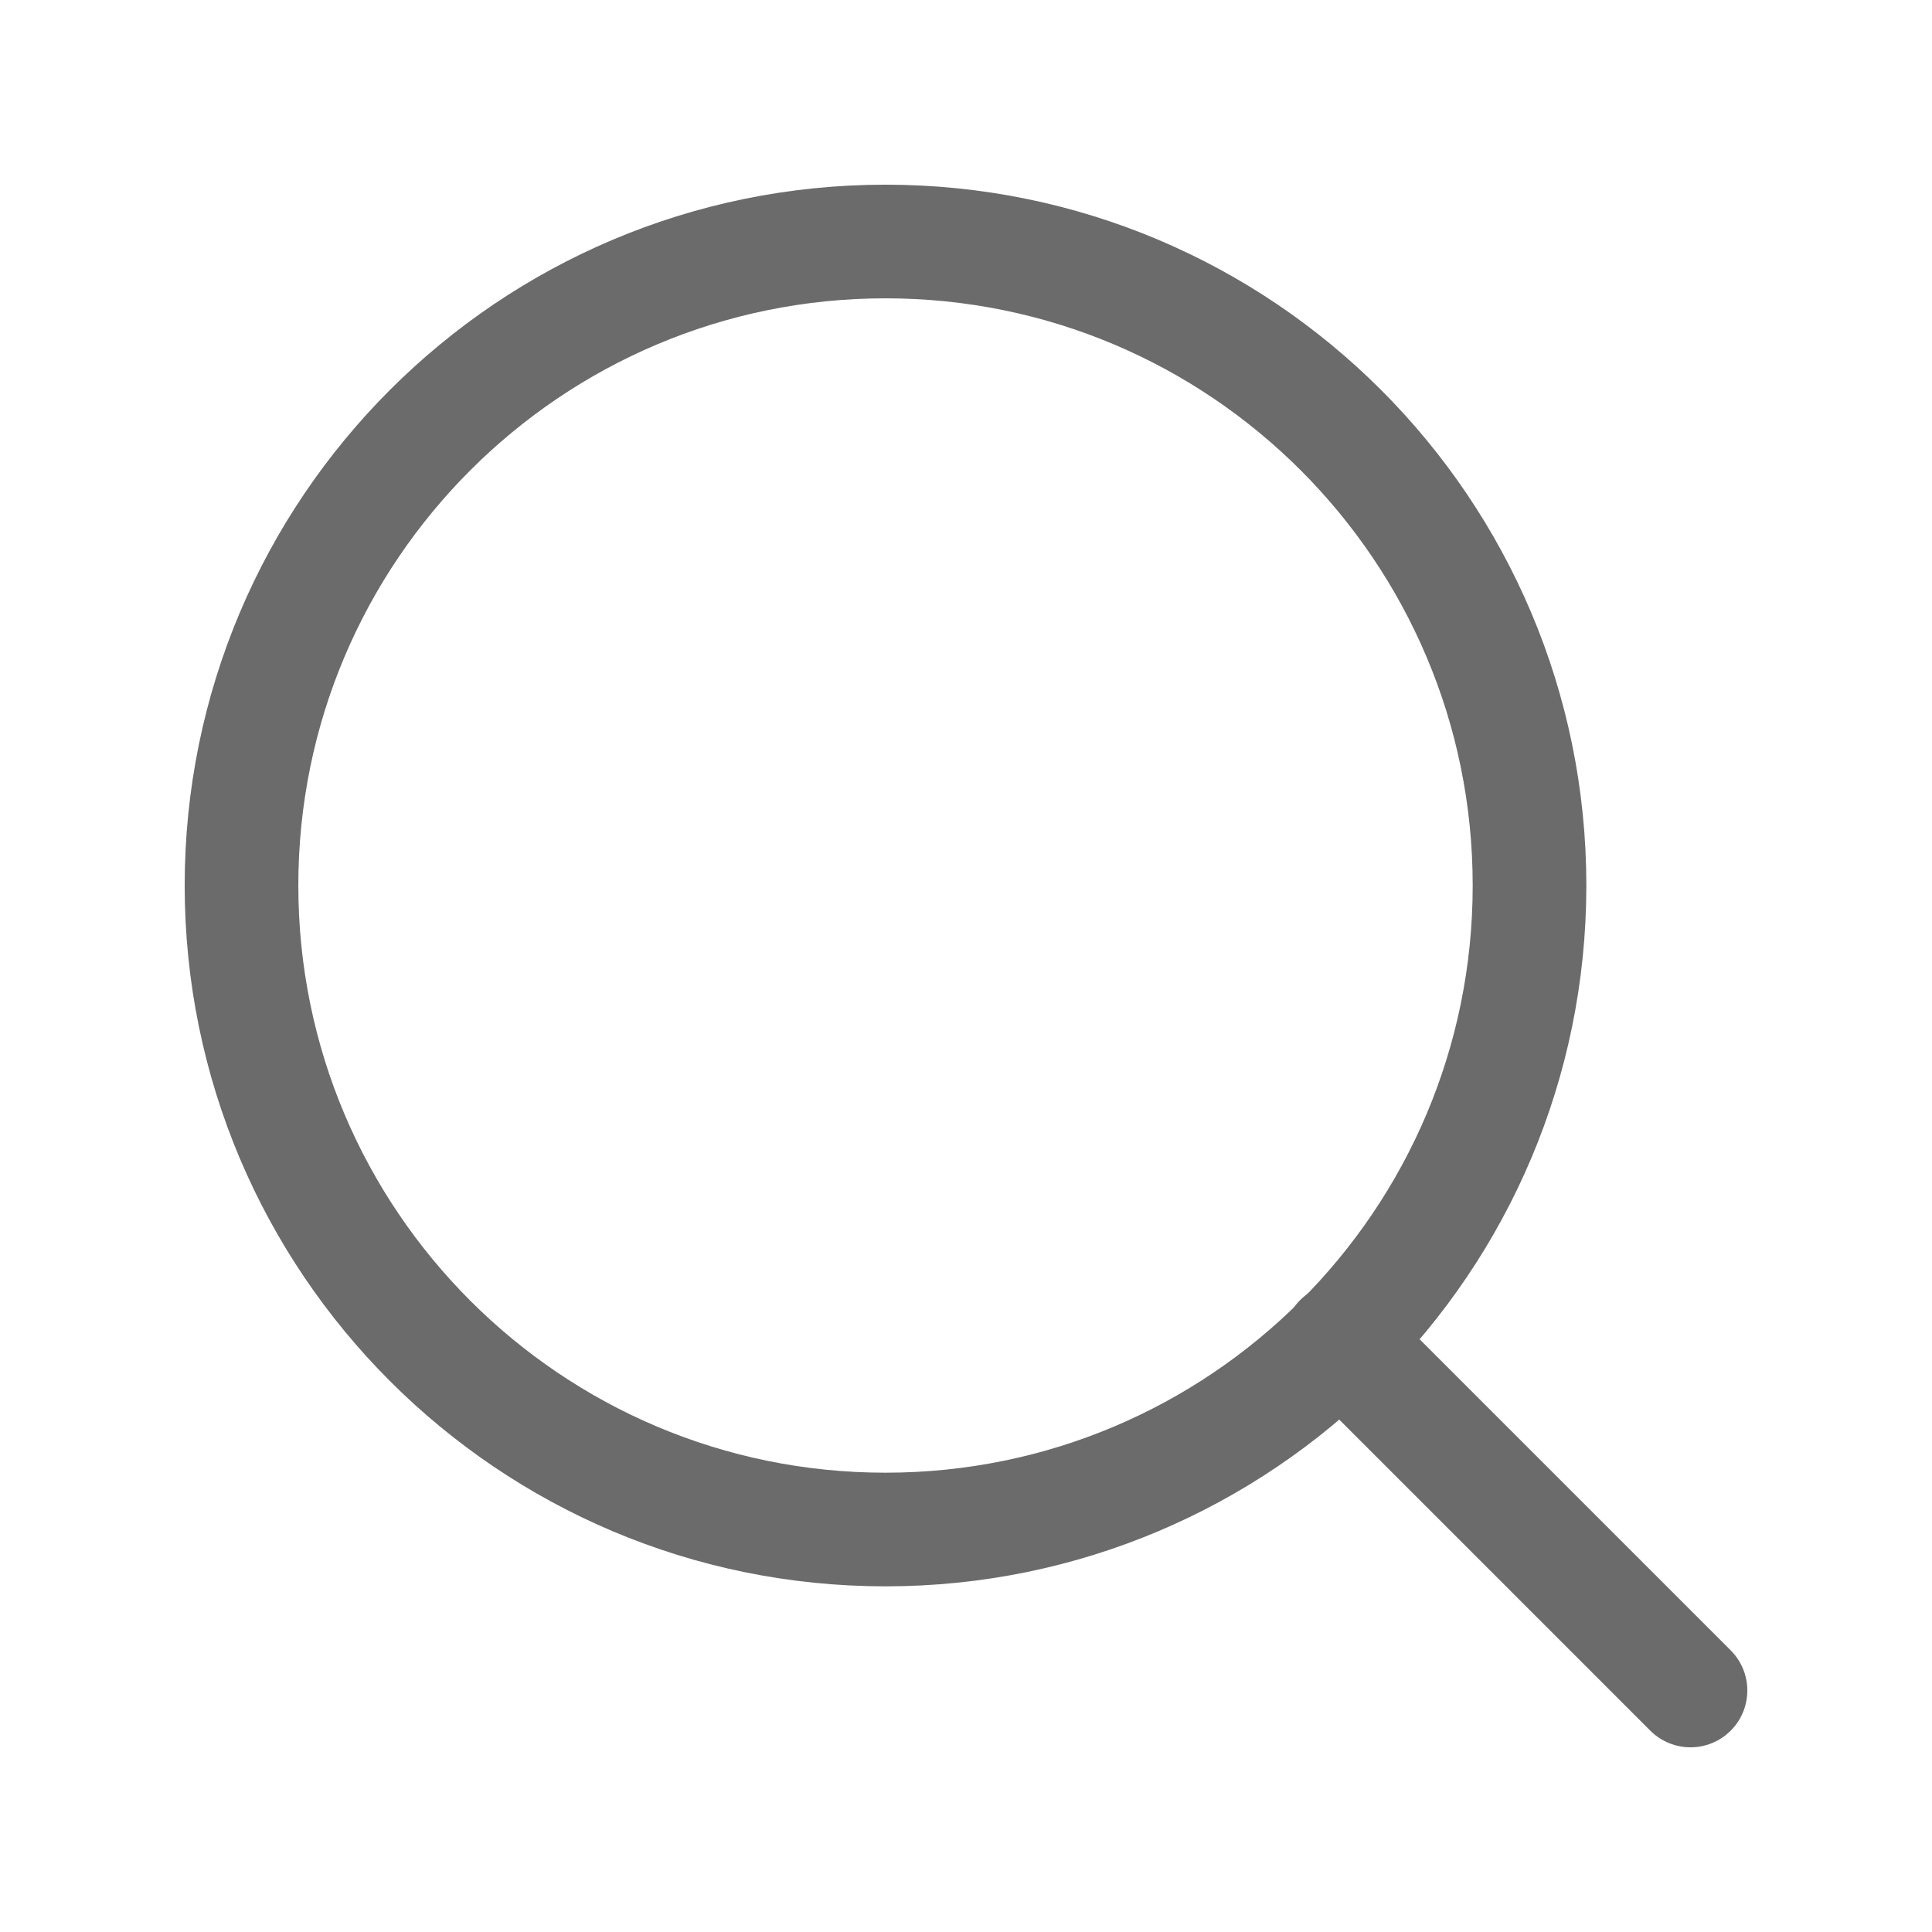
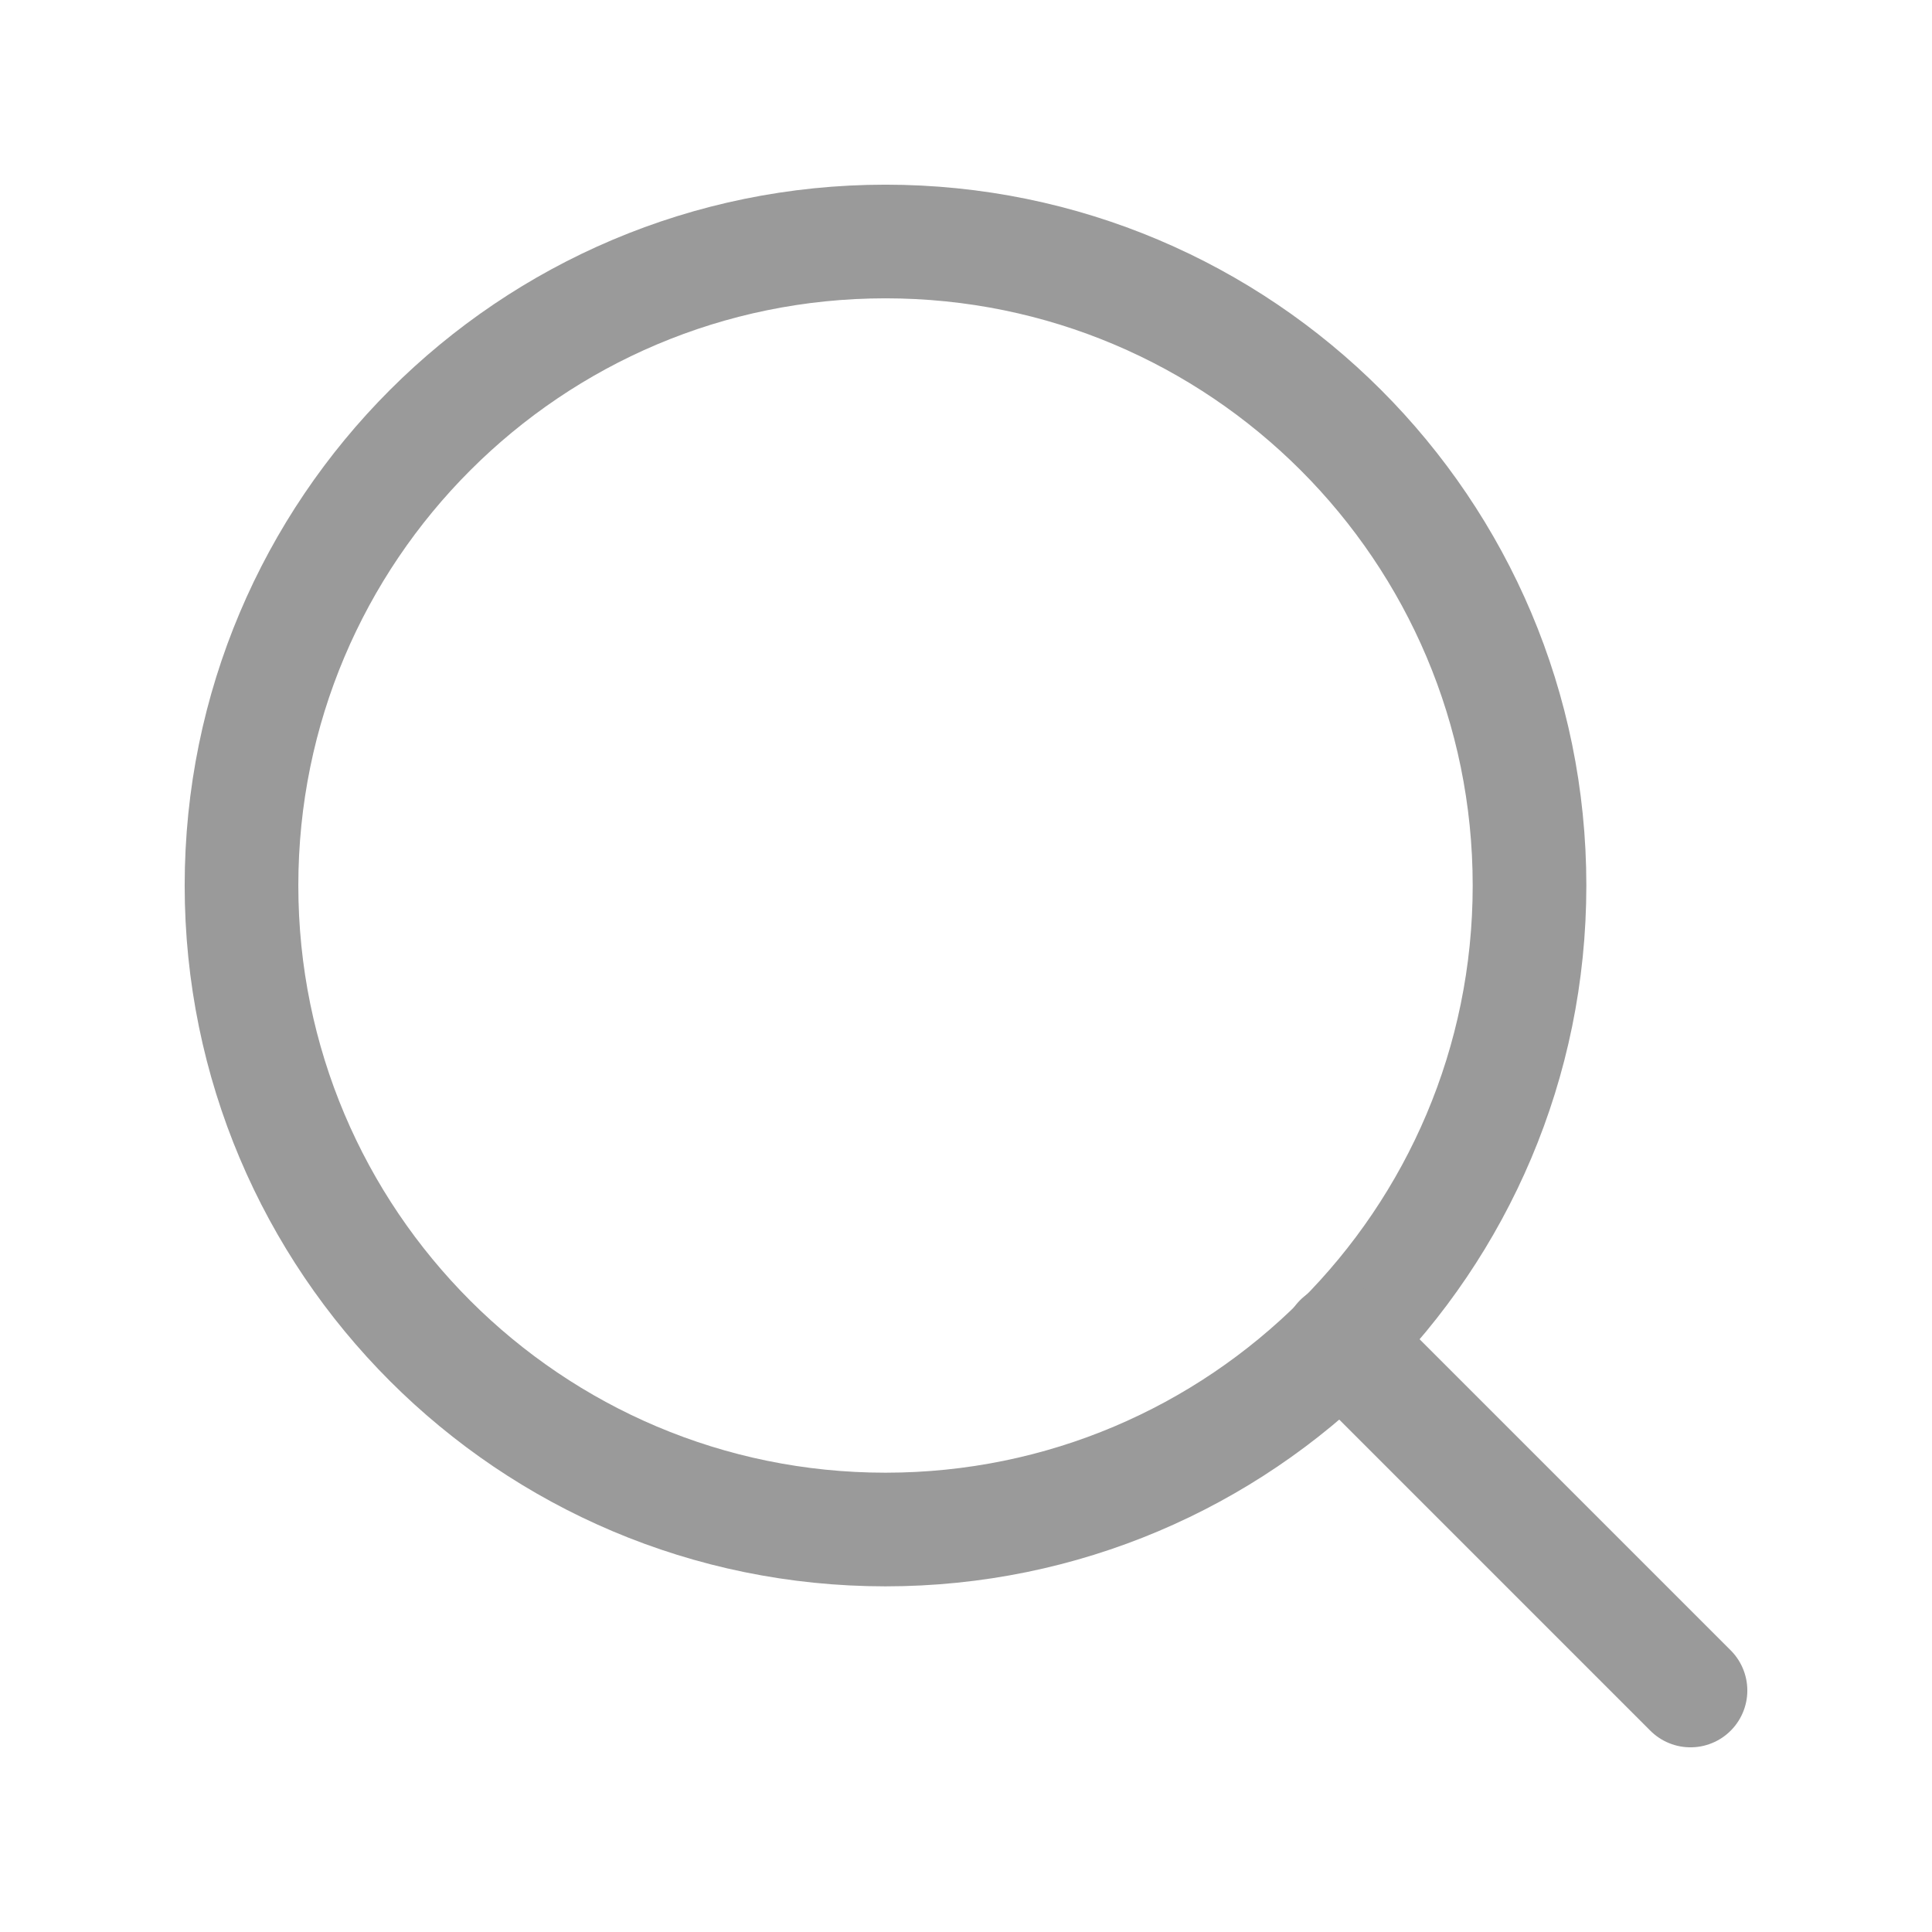
<svg xmlns="http://www.w3.org/2000/svg" width="34" height="34" viewBox="0 0 34 34" fill="none">
-   <path d="M15.583 26.917C21.843 26.917 26.917 21.843 26.917 15.583C26.917 9.324 21.843 4.25 15.583 4.25C9.324 4.25 4.25 9.324 4.25 15.583C4.25 21.843 9.324 26.917 15.583 26.917Z" stroke="#6B6B6B" stroke-width="2" stroke-linecap="round" stroke-linejoin="round" />
-   <path d="M29.75 29.75L23.587 23.587" stroke="#6B6B6B" stroke-width="2" stroke-linecap="round" stroke-linejoin="round" />
+   <path d="M15.583 26.917C21.843 26.917 26.917 21.843 26.917 15.583C26.917 9.324 21.843 4.25 15.583 4.25C9.324 4.25 4.25 9.324 4.25 15.583C4.25 21.843 9.324 26.917 15.583 26.917Z" stroke="#9a9a9a" stroke-width="2" stroke-linecap="round" stroke-linejoin="round" />
+   <path d="M29.75 29.75L23.587 23.587" stroke="#9a9a9a" stroke-width="2" stroke-linecap="round" stroke-linejoin="round" />
</svg>
